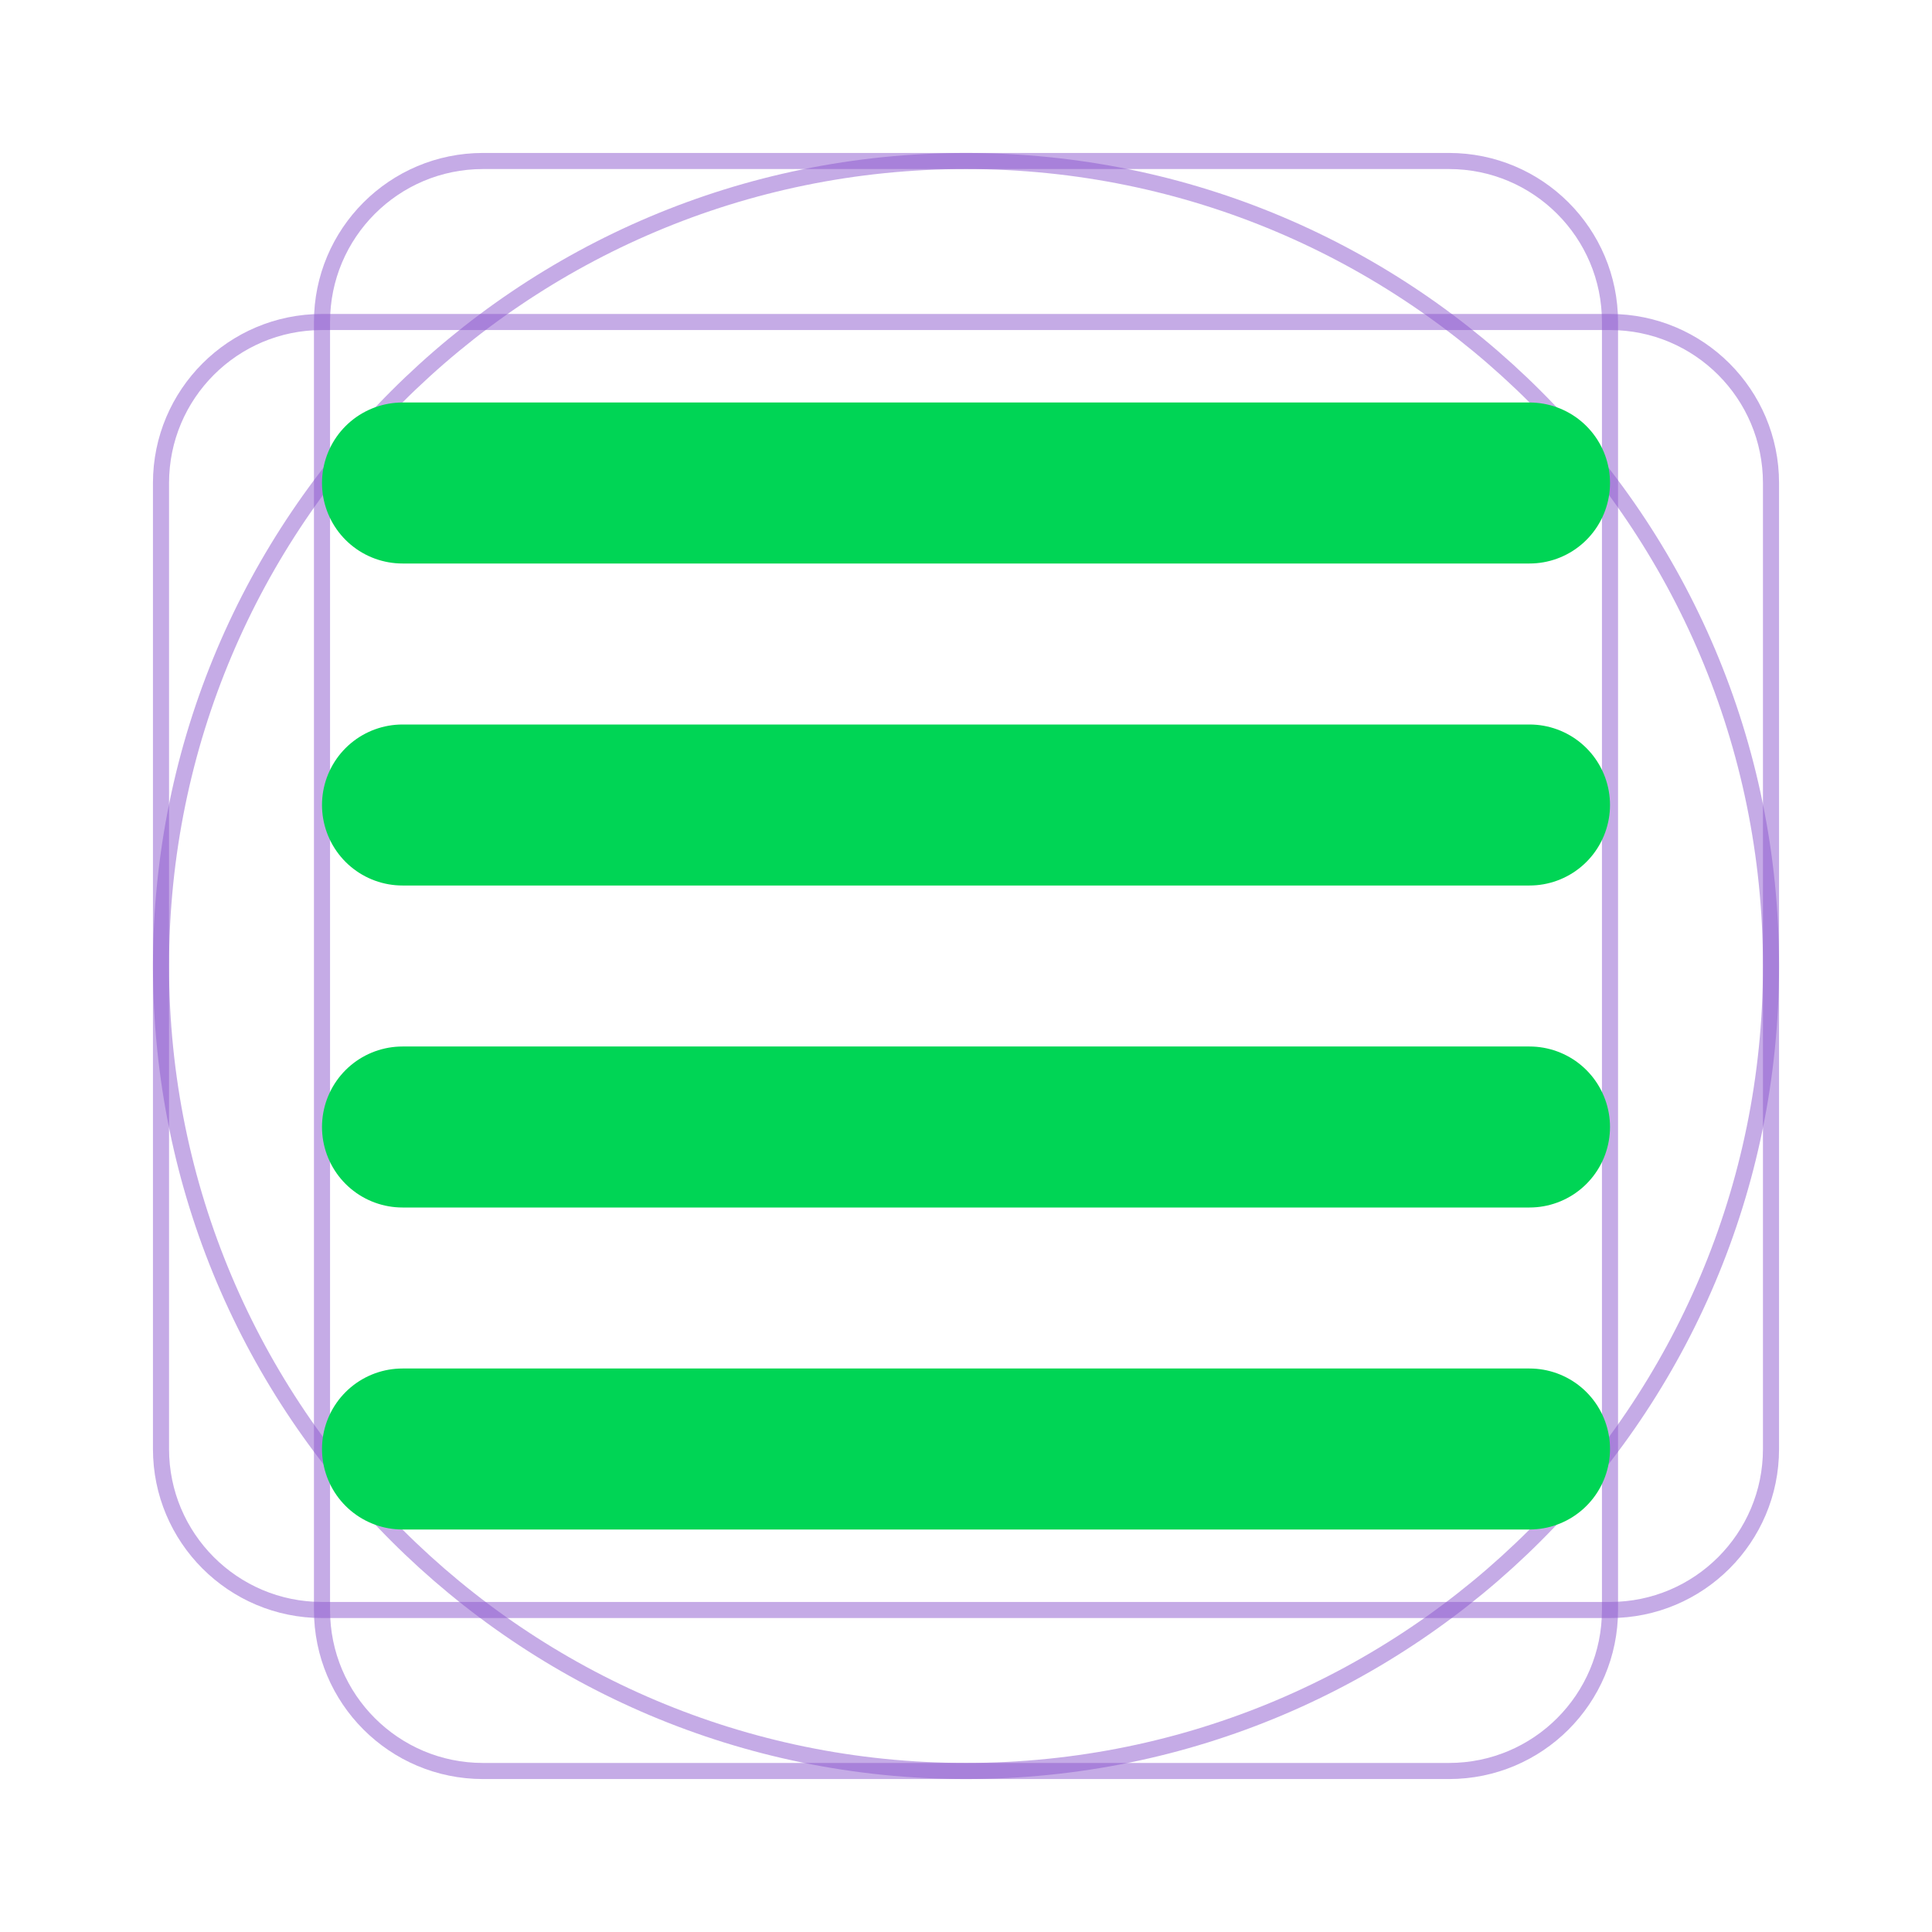
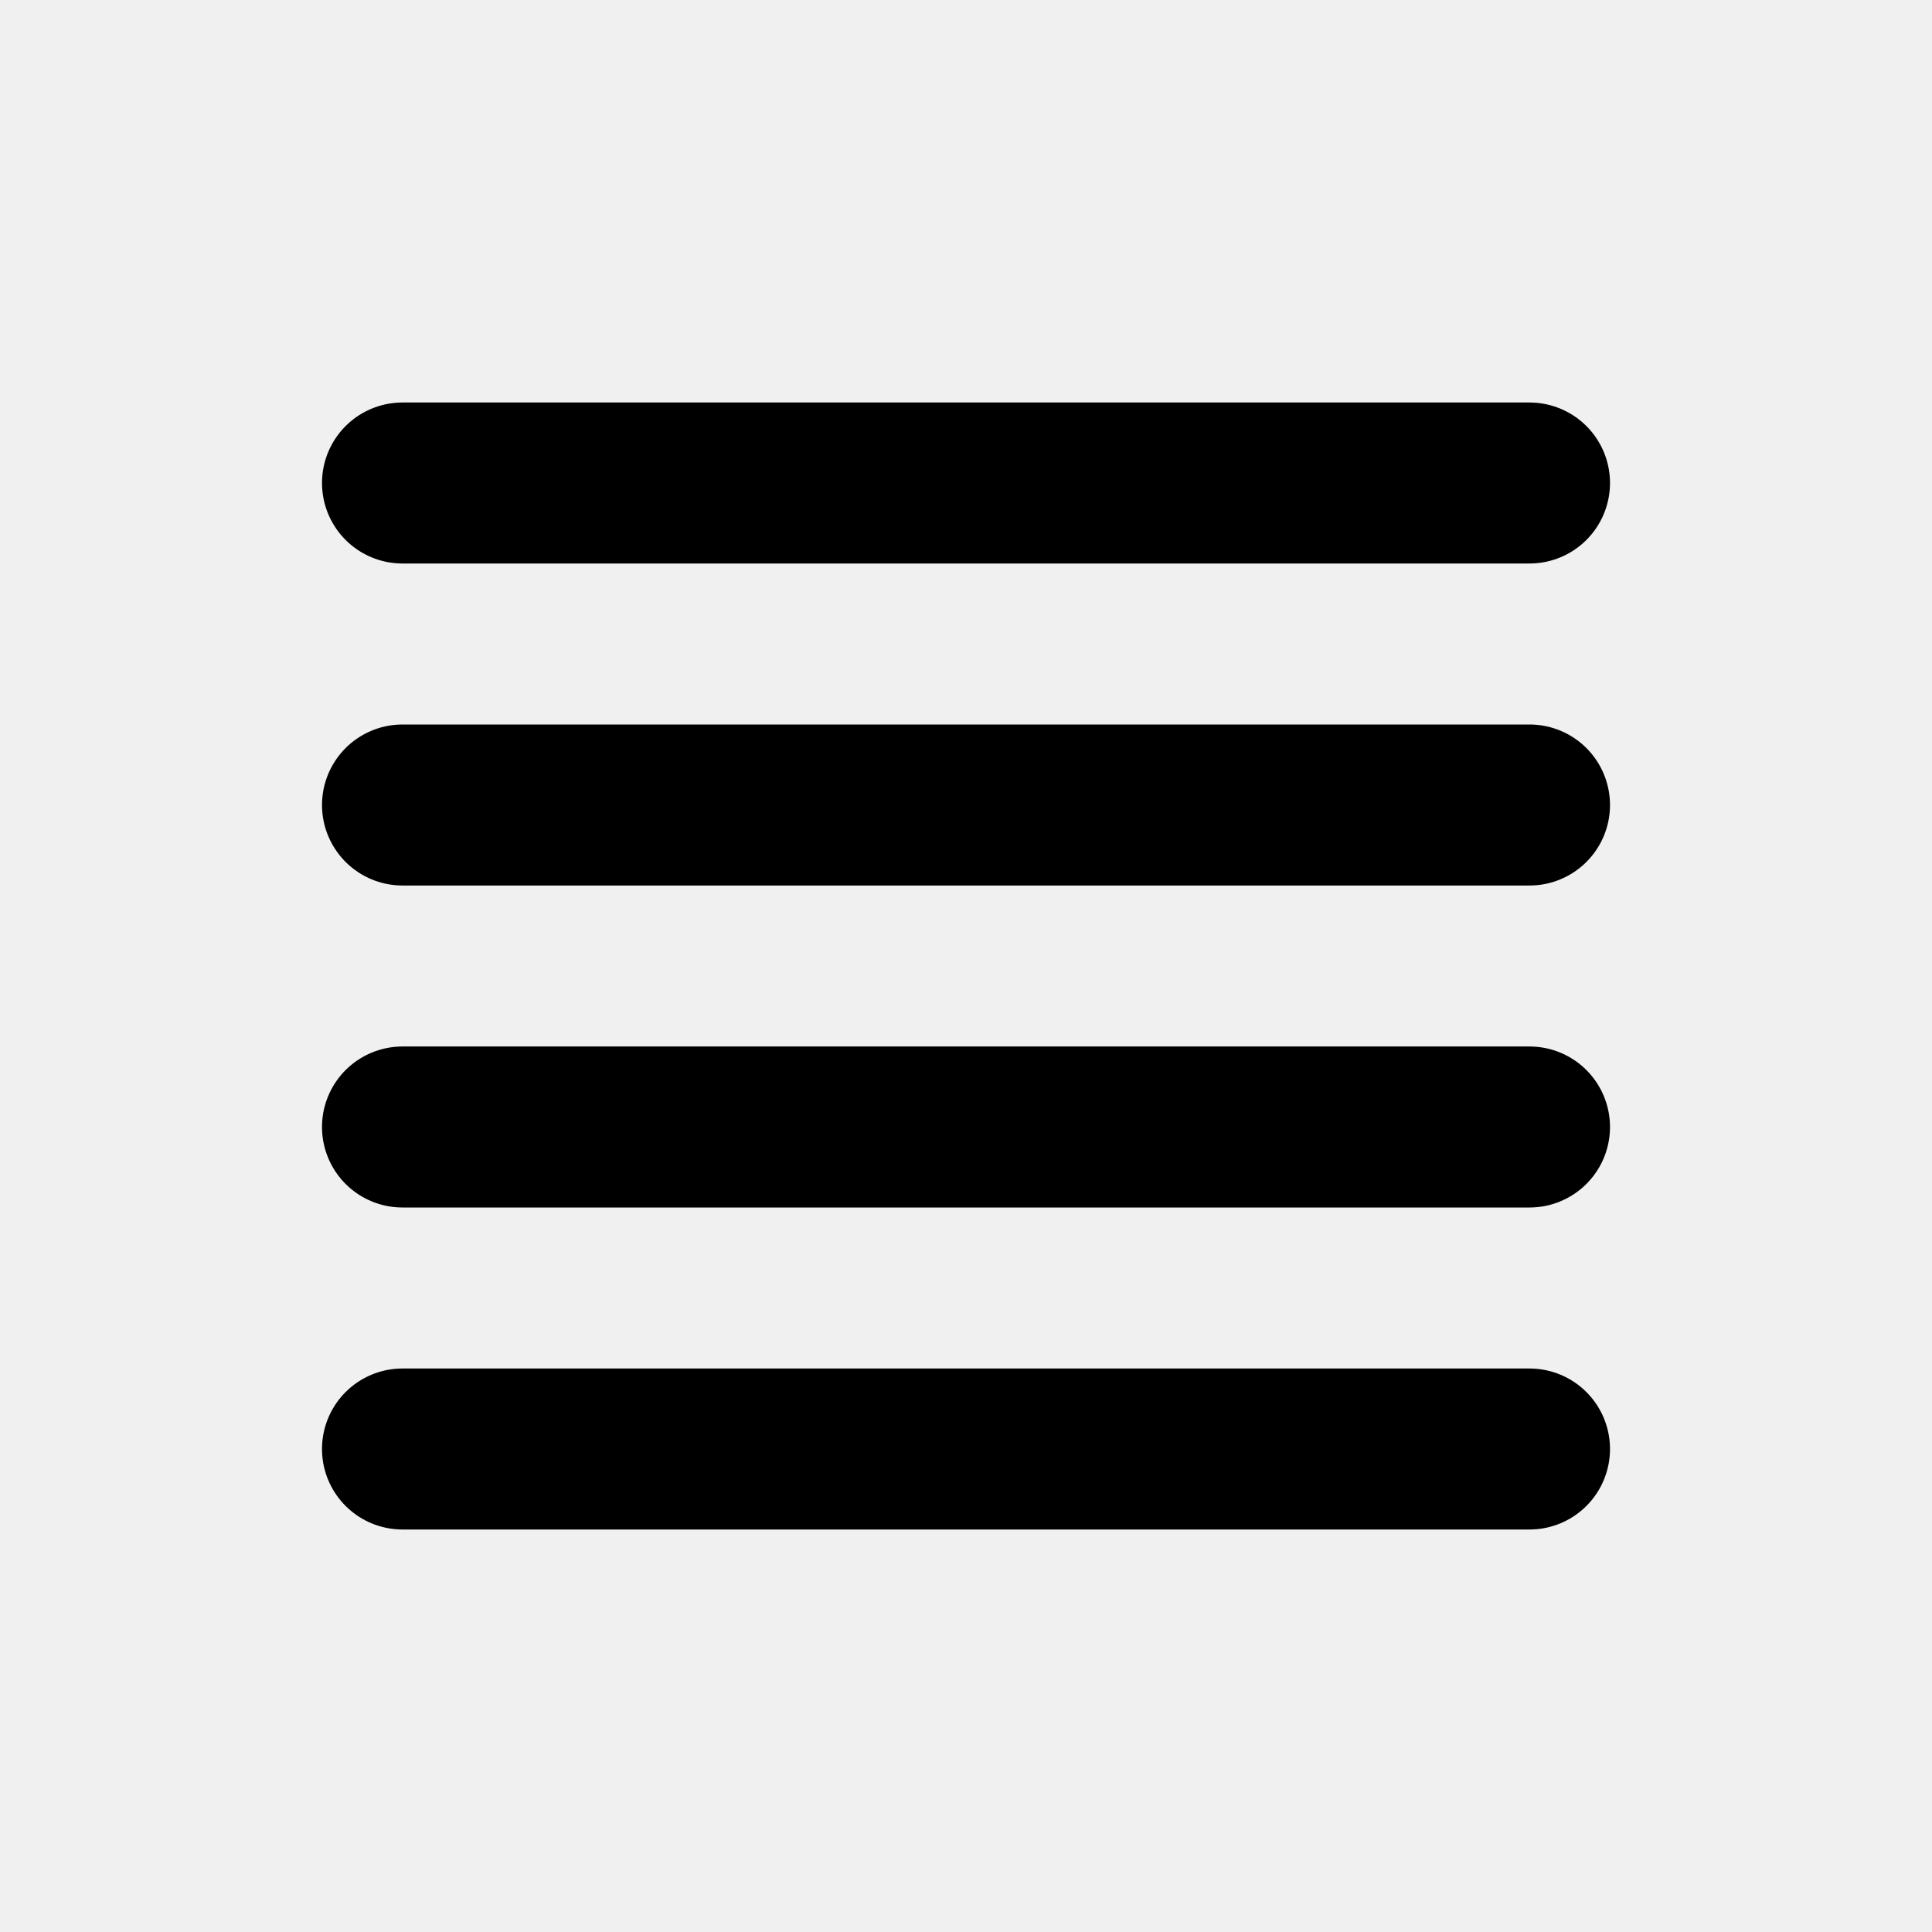
<svg xmlns="http://www.w3.org/2000/svg" width="24" height="24" viewBox="0 0 24 24" fill="none">
-   <g clip-path="url(#clip0_76_4758)">
-     <g filter="url(#filter0_d_76_4758)">
-       <rect width="24" height="24" fill="white" />
-       <circle opacity="0.5" cx="12" cy="12" r="10" stroke="#8C58CD" stroke-width="0.2" />
-       <rect opacity="0.5" x="4" y="2" width="16" height="20" rx="2" stroke="#8C58CD" stroke-width="0.2" />
-       <rect opacity="0.5" x="22" y="4" width="16" height="20" rx="2" transform="rotate(90 22 4)" stroke="#8C58CD" stroke-width="0.2" />
-     </g>
-     <path d="M19 14H5" stroke="#00D555" stroke-width="2" stroke-miterlimit="10" stroke-linecap="round" stroke-linejoin="round" />
-     <path d="M19 10H5" stroke="#00D555" stroke-width="2" stroke-miterlimit="10" stroke-linecap="round" stroke-linejoin="round" />
-     <path d="M19 6H5" stroke="#00D555" stroke-width="2" stroke-miterlimit="10" stroke-linecap="round" stroke-linejoin="round" />
-     <path d="M19 18H5" stroke="#00D555" stroke-width="2" stroke-miterlimit="10" stroke-linecap="round" stroke-linejoin="round" />
-   </g>
-   <defs>
-     <filter id="filter0_d_76_4758" x="-4" y="0" width="32" height="32" filterUnits="userSpaceOnUse" color-interpolation-filters="sRGB">
-       <feFlood flood-opacity="0" result="BackgroundImageFix" />
-       <feColorMatrix in="SourceAlpha" type="matrix" values="0 0 0 0 0 0 0 0 0 0 0 0 0 0 0 0 0 0 127 0" result="hardAlpha" />
-       <feOffset dy="4" />
-       <feGaussianBlur stdDeviation="2" />
-       <feComposite in2="hardAlpha" operator="out" />
-       <feColorMatrix type="matrix" values="0 0 0 0 0 0 0 0 0 0 0 0 0 0 0 0 0 0 0.25 0" />
-       <feBlend mode="normal" in2="BackgroundImageFix" result="effect1_dropShadow_76_4758" />
-       <feBlend mode="normal" in="SourceGraphic" in2="effect1_dropShadow_76_4758" result="shape" />
-     </filter>
-     <clipPath id="clip0_76_4758">
-       <rect width="24" height="24" fill="white" />
-     </clipPath>
-   </defs>
+   <path d="M19 14H5" stroke="black" stroke-width="2" stroke-miterlimit="10" stroke-linecap="round" stroke-linejoin="round" />
+   <path d="M19 10H5" stroke="black" stroke-width="2" stroke-miterlimit="10" stroke-linecap="round" stroke-linejoin="round" />
+   <path d="M19 6H5" stroke="black" stroke-width="2" stroke-miterlimit="10" stroke-linecap="round" stroke-linejoin="round" />
+   <path d="M19 18H5" stroke="black" stroke-width="2" stroke-miterlimit="10" stroke-linecap="round" stroke-linejoin="round" />
</svg>
